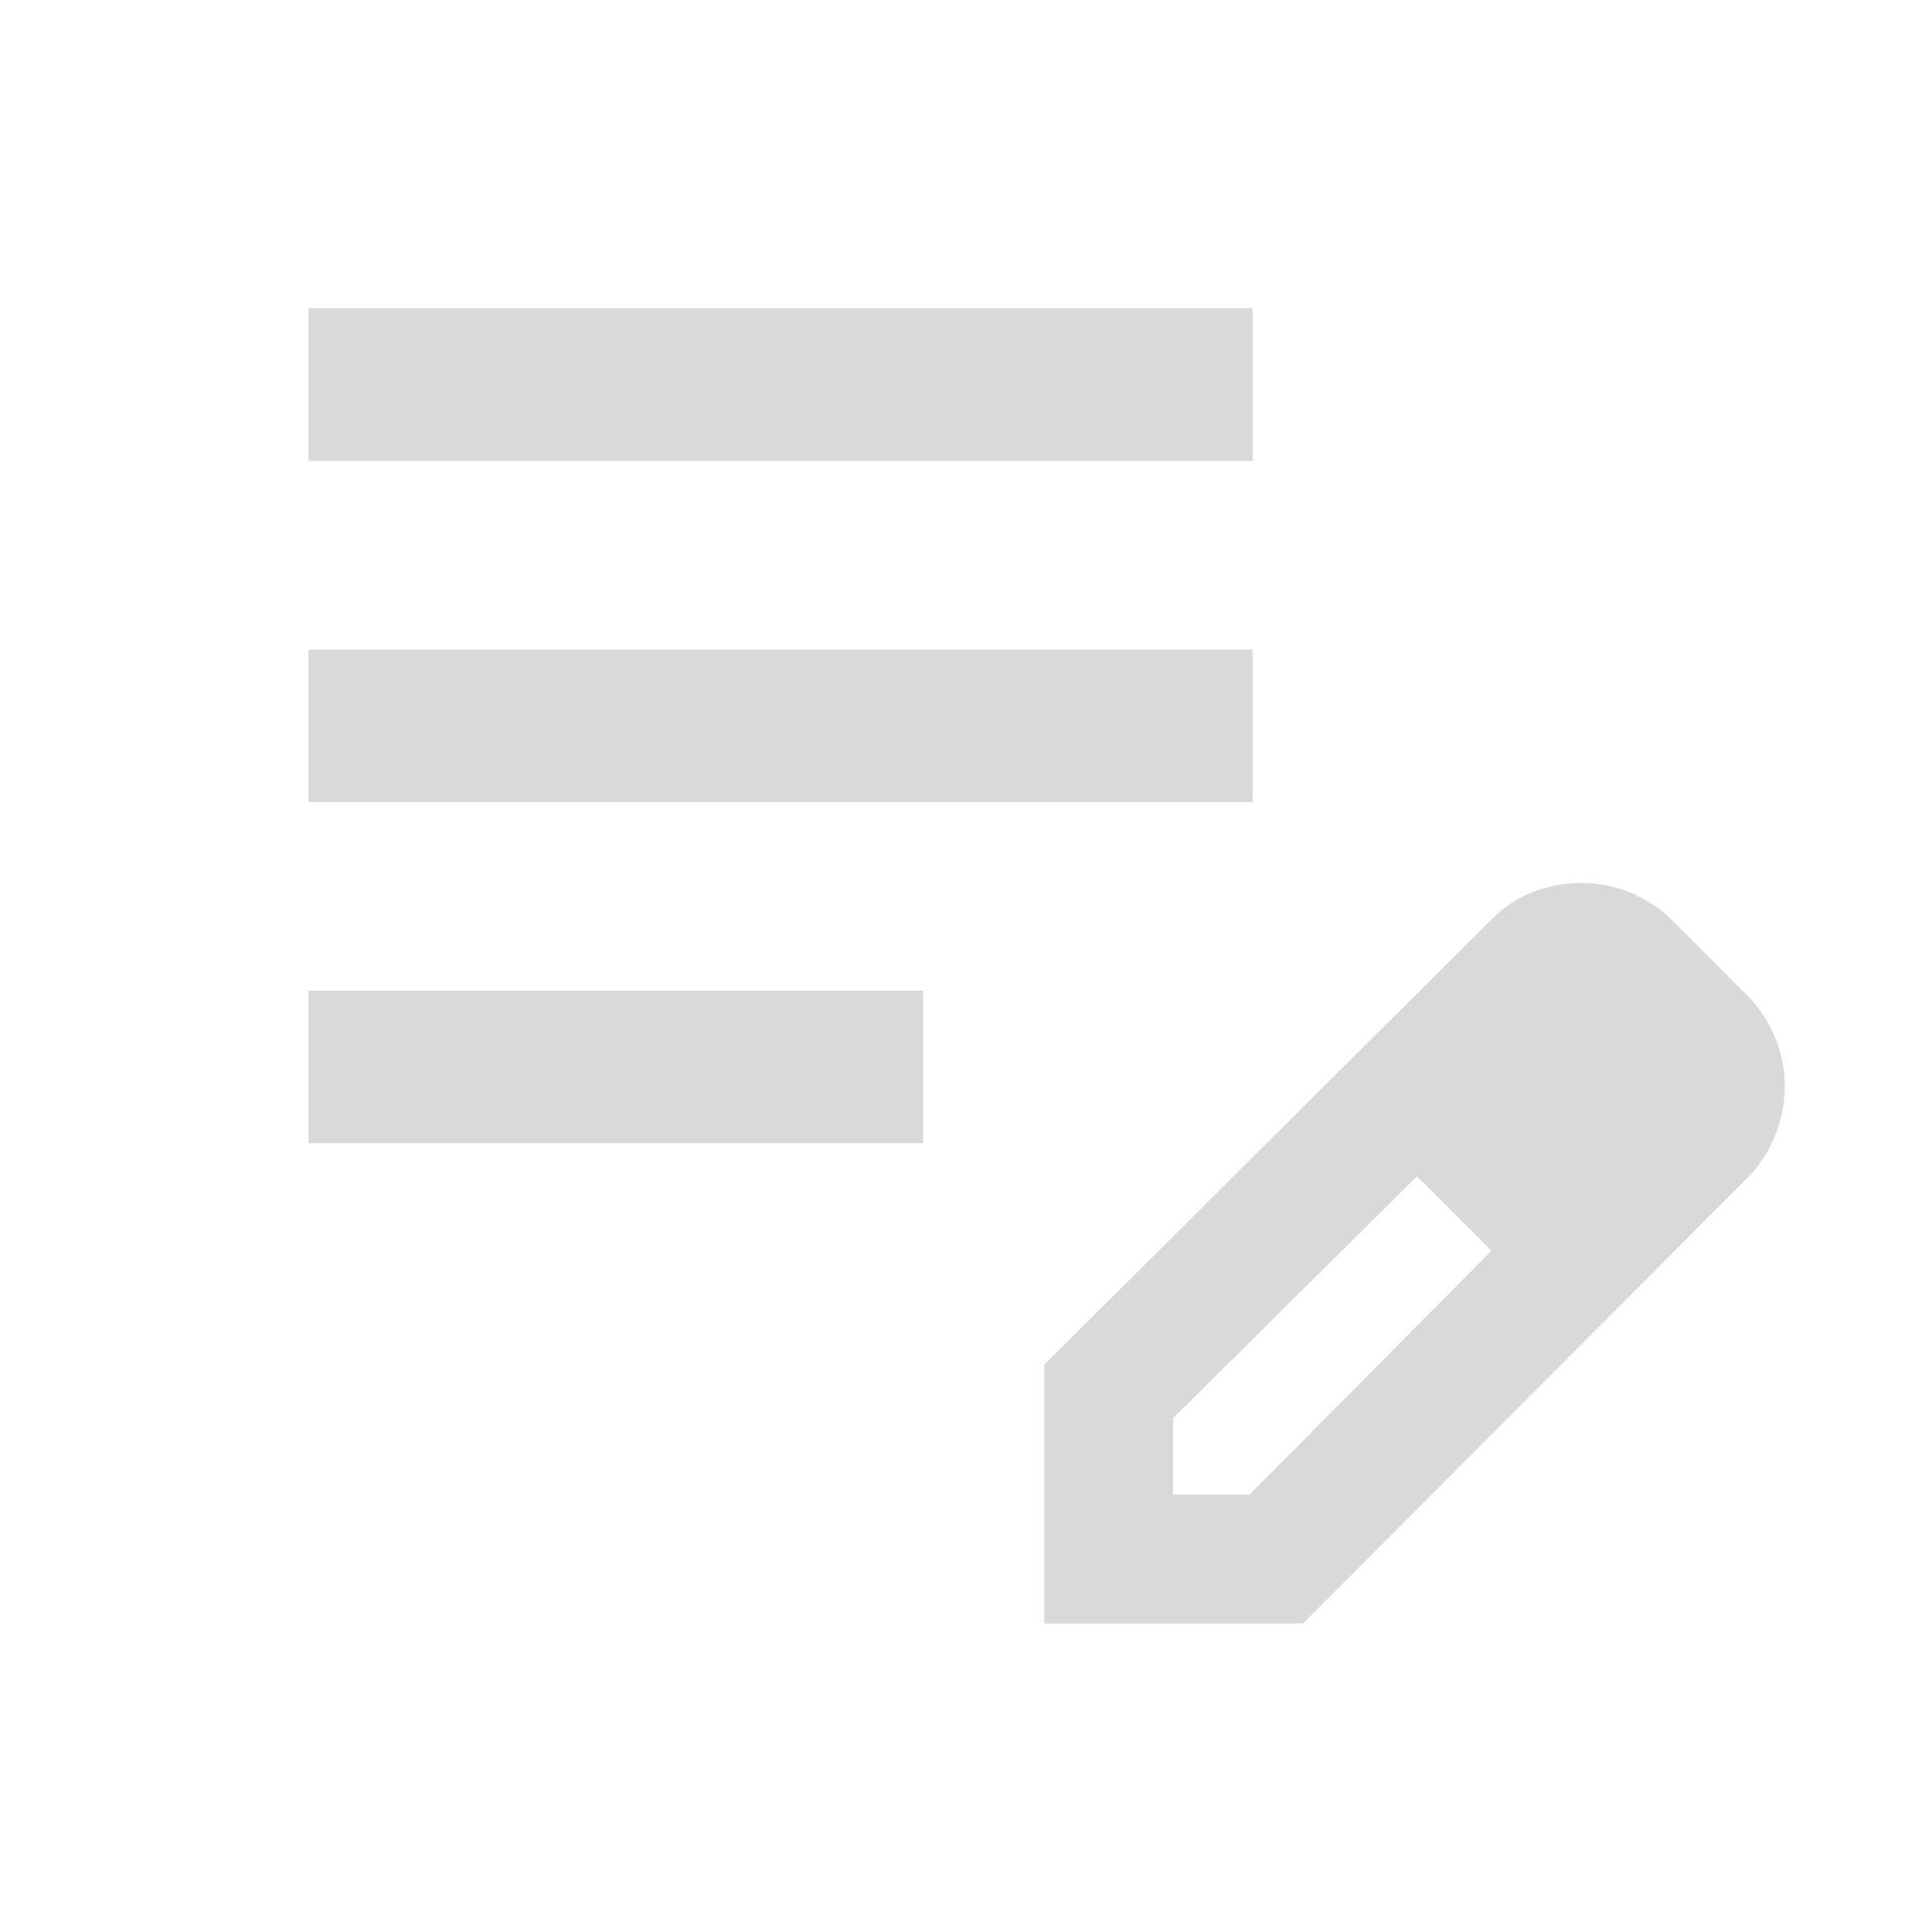
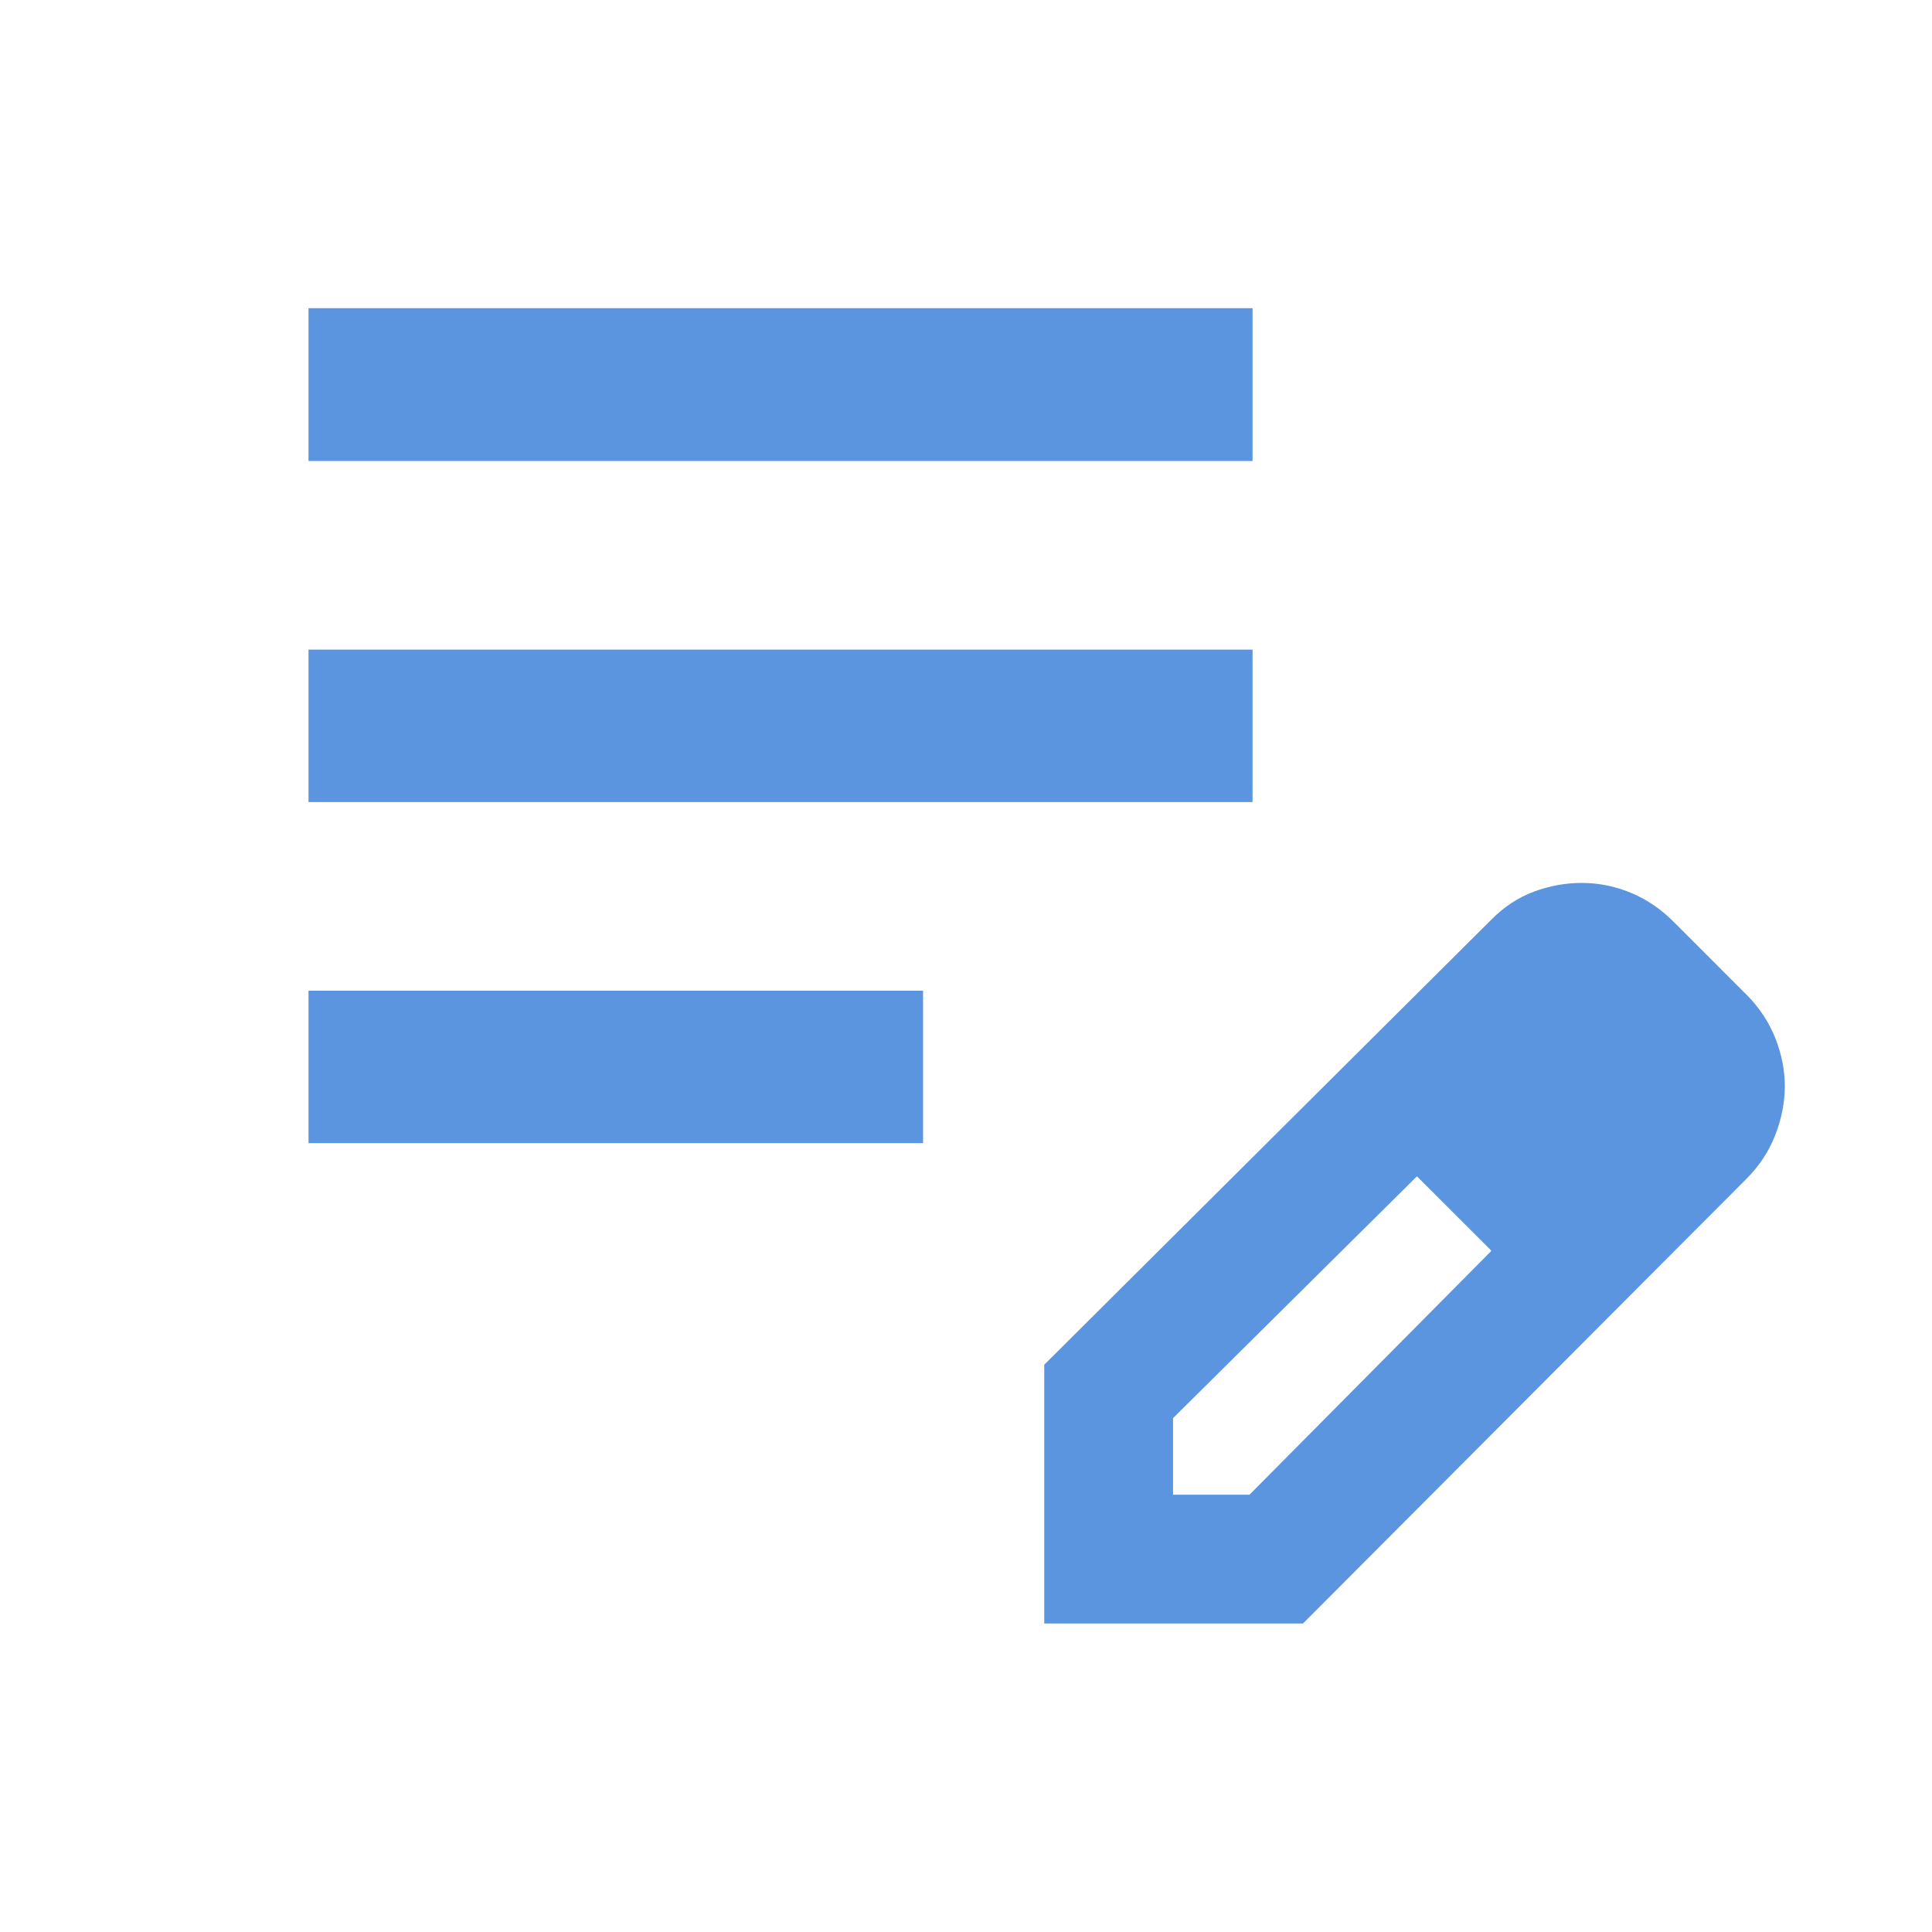
- <svg xmlns="http://www.w3.org/2000/svg" height="40px" viewBox="0 -960 960 960" width="40px" fill="#D9D9D9">
+ <svg xmlns="http://www.w3.org/2000/svg" height="40px" viewBox="0 -960 960 960" width="40px" fill="#5B95DF">
  <path d="M153.3-392v-75.75h305.37V-392H153.3Zm0-169.47v-75.75h469.09v75.75H153.3Zm0-169.47v-75.92h469.09v75.92H153.3ZM518.88-153.3v-128.58L741-503q9.58-9.68 21.29-13.98 11.7-4.3 23.58-4.3 12.64 0 24.41 4.86 11.76 4.86 21.3 14.42l37 37q9.18 9.56 13.73 21.28 4.55 11.71 4.55 23.43 0 12.04-4.7 24.17-4.69 12.14-14.19 21.7L647.46-153.3H518.88Zm303.99-266.99-37-37 37 37Zm-240 203h38l120.2-121.17-18-19.01-19-18.02-121.2 120.16v38.04Zm140.2-140.2-19-18 37 37-18-19Z" />
</svg>
